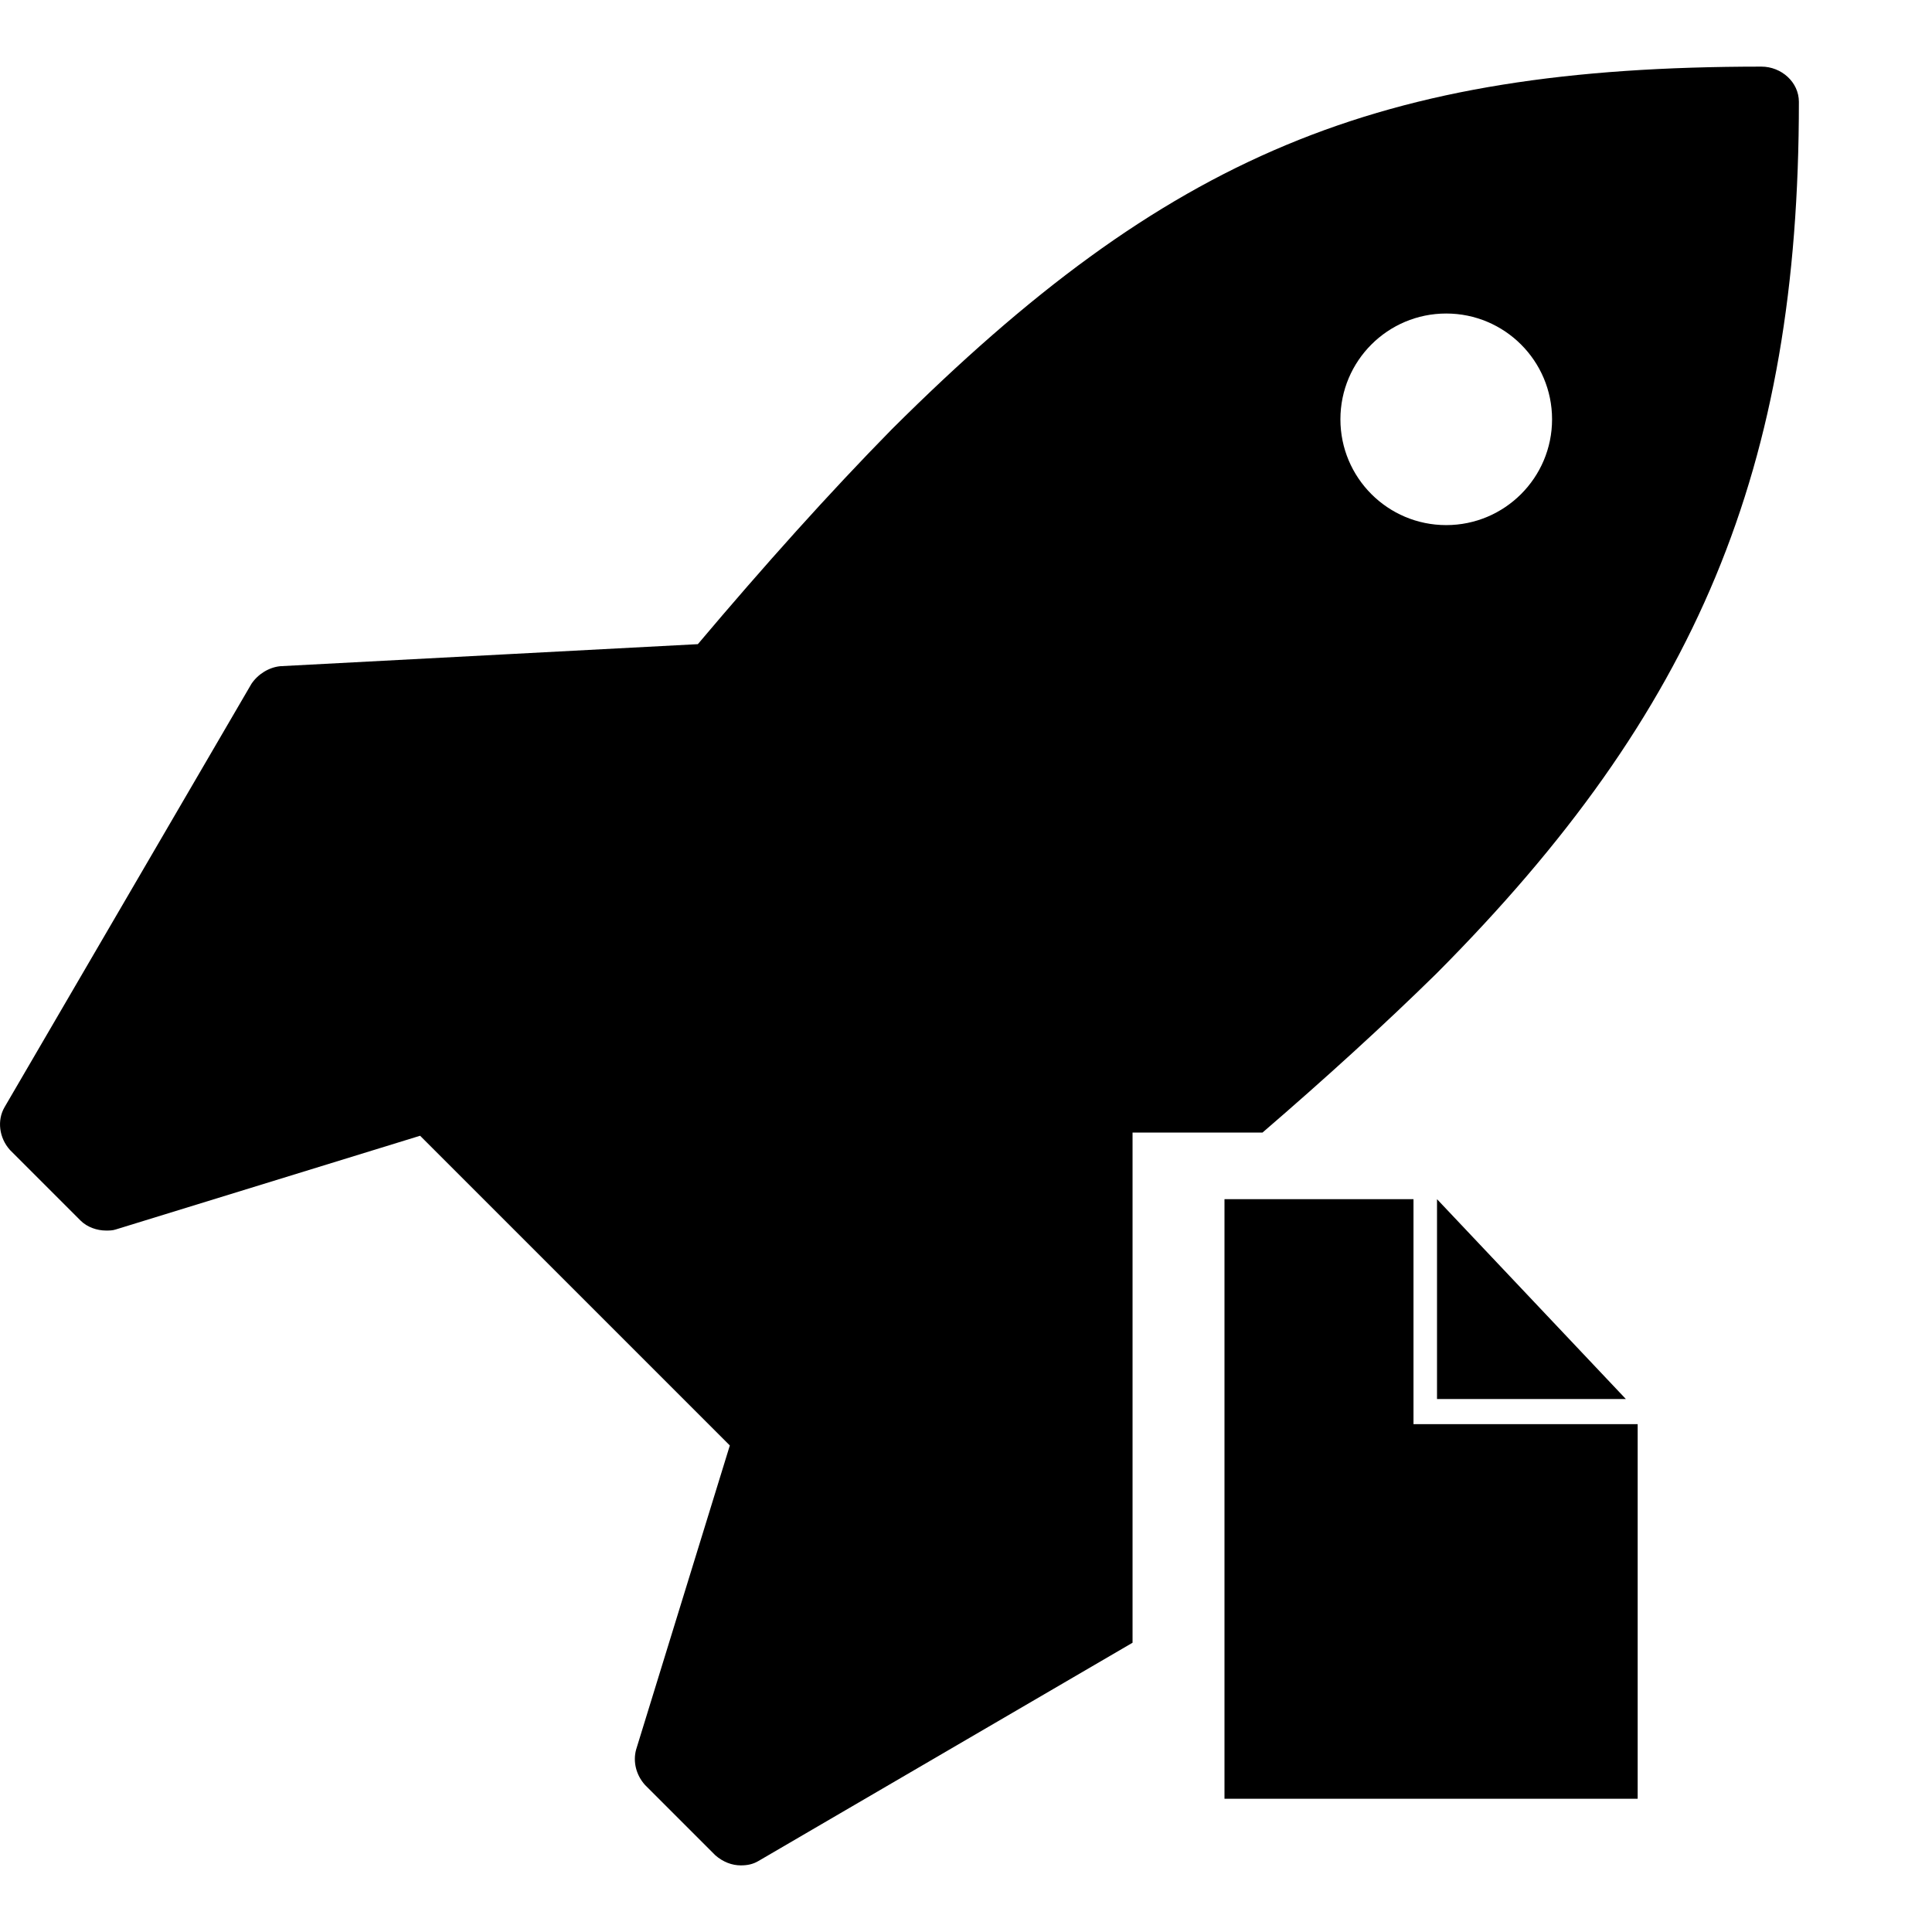
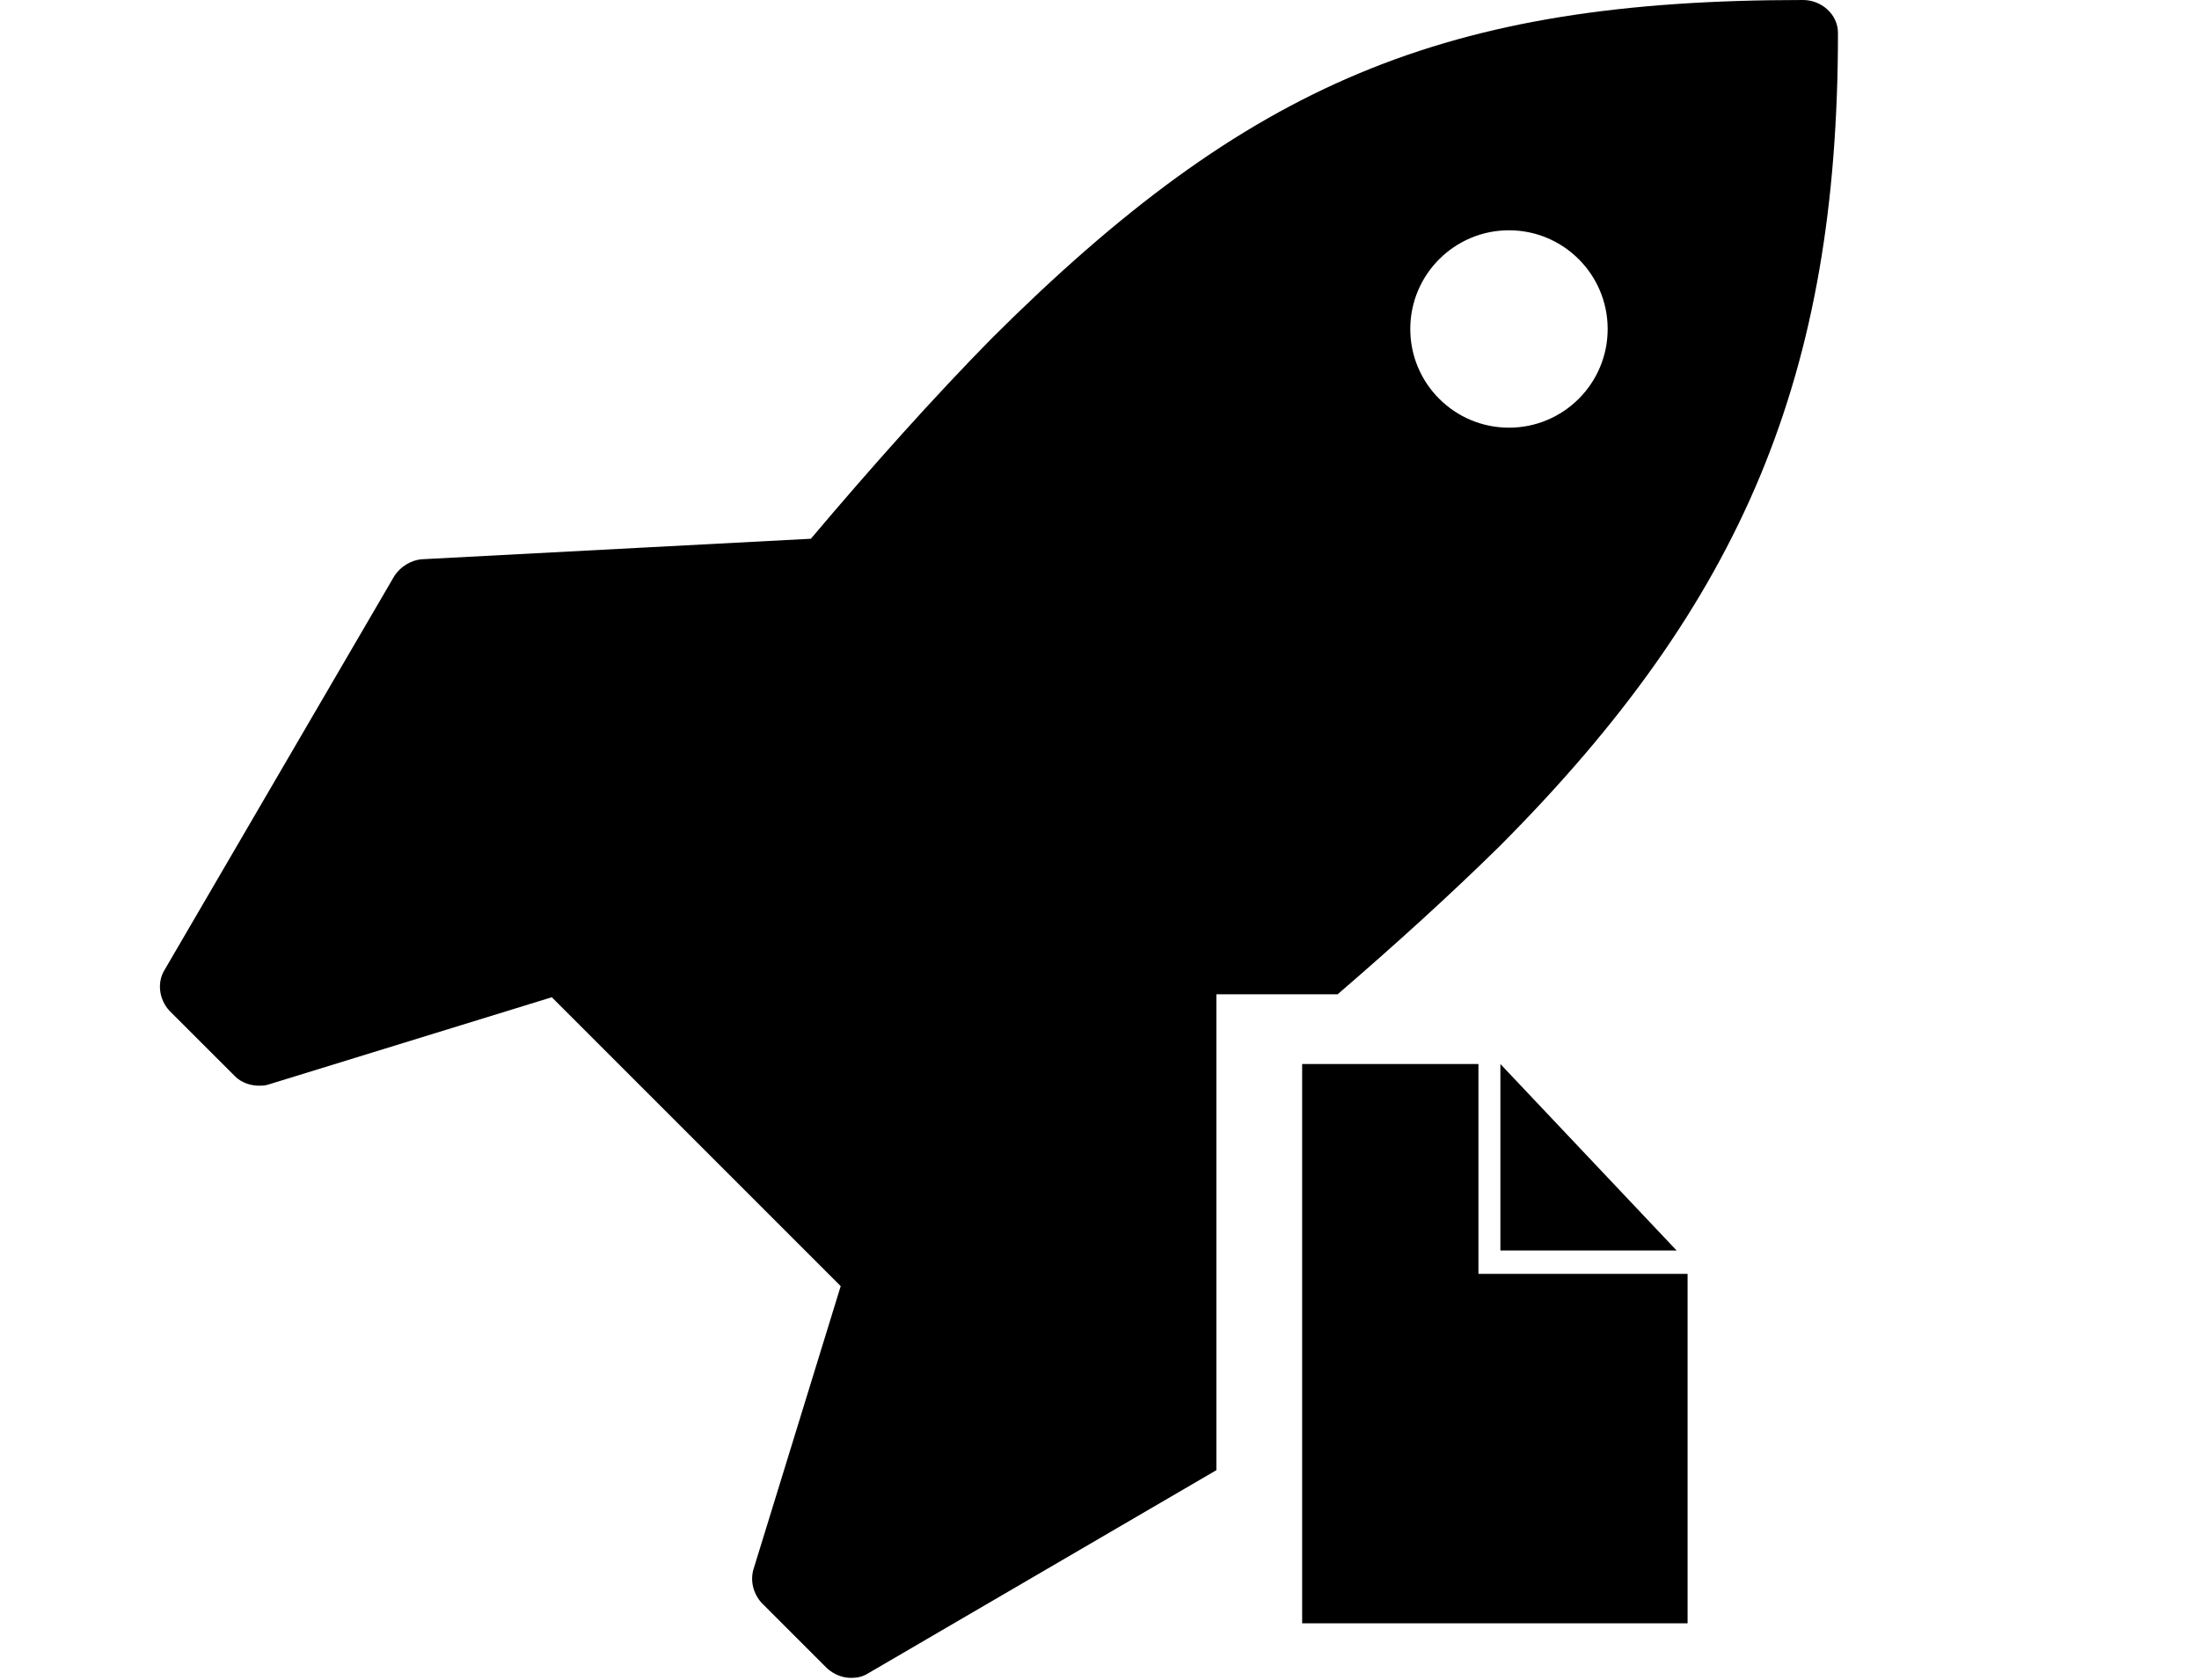
- <svg xmlns="http://www.w3.org/2000/svg" width="29px" height="29px" viewBox="0 0 29 29" version="1.1">
+ <svg xmlns="http://www.w3.org/2000/svg" width="55px" height="42px" viewBox="0 0 55 42" version="1.1">
  <defs />
  <g id="Random" stroke="none" stroke-width="1" fill="none" fill-rule="evenodd">
    <g id="JobTemplates" fill="#000000">
-       <path d="M23.297,6.294 C23.297,7.171 22.585,7.882 21.708,7.882 C20.831,7.882 20.12,7.171 20.12,6.294 C20.12,5.417 20.831,4.706 21.708,4.706 C22.585,4.706 23.297,5.417 23.297,6.294 L23.297,6.294 Z M17,24.658 L11.385,27.934 C11.302,27.983 11.219,28 11.12,28 C10.988,28 10.855,27.95 10.74,27.851 L9.681,26.792 C9.548,26.643 9.499,26.445 9.548,26.263 L10.955,21.697 L6.306,17.048 L1.74,18.454 C1.69,18.471 1.64,18.471 1.591,18.471 C1.458,18.471 1.309,18.421 1.21,18.322 L0.151,17.263 C-0.014,17.081 -0.047,16.816 0.069,16.618 L3.774,10.265 C3.874,10.116 4.039,10.017 4.205,10 L10.475,9.669 C11.467,8.494 12.444,7.403 13.387,6.443 C17.523,2.324 20.683,1 26.44,1 C26.738,1 27.002,1.232 27.002,1.529 C27.002,7.022 25.48,10.678 21.559,14.616 C20.77,15.391 19.892,16.189 18.951,17 L17,17 L17,24.658 Z" id="Type-something-2" />
-       <g id="Fill-78-+-Fill-79" transform="translate(18, 18)">
-         <path d="M3.57,0 L3.57,3 L6.405,3 L3.57,0" id="Fill-78" />
-         <path d="M3.217,3.377 L3.217,0 L0.38,0 L0.38,9 L6.582,9 L6.582,3.377 L3.217,3.377" id="Fill-79" />
+       <path d="M40.21,8.229 C40.21,9.592 39.104,10.697 37.742,10.697 C36.379,10.697 35.273,9.592 35.273,8.229 C35.273,6.866 36.379,5.76 37.742,5.76 C39.104,5.76 40.21,6.866 40.21,8.229 L40.21,8.229 Z M30.423,36.772 L21.695,41.864 C21.567,41.941 21.438,41.967 21.284,41.967 C21.078,41.967 20.873,41.889 20.693,41.735 L19.047,40.089 C18.841,39.858 18.764,39.549 18.841,39.266 L21.027,32.169 L13.801,24.943 L6.704,27.129 C6.627,27.155 6.549,27.155 6.472,27.155 C6.267,27.155 6.035,27.078 5.881,26.923 L4.235,25.278 C3.978,24.995 3.927,24.583 4.107,24.275 L9.867,14.4 C10.021,14.169 10.278,14.015 10.535,13.989 L20.281,13.475 C21.824,11.649 23.341,9.952 24.807,8.46 C31.236,2.057 36.147,0 45.096,0 C45.559,0 45.97,0.36 45.97,0.823 C45.97,9.36 43.604,15.043 37.51,21.163 C36.284,22.369 34.918,23.609 33.456,24.869 L30.423,24.869 L30.423,36.772 Z" id="Type-something-2" />
+       <g id="Fill-78-+-Fill-79" transform="translate(31.97767, 26.61309)">
+         <path d="M5.549,0 L5.549,4.663 L9.956,4.663 L5.549,0" id="Fill-78" />
+         <path d="M5,5.249 L5,0 L0.591,0 L0.591,13.989 L10.231,13.989 L10.231,5.249 L5,5.249" id="Fill-79" />
      </g>
    </g>
  </g>
</svg>
